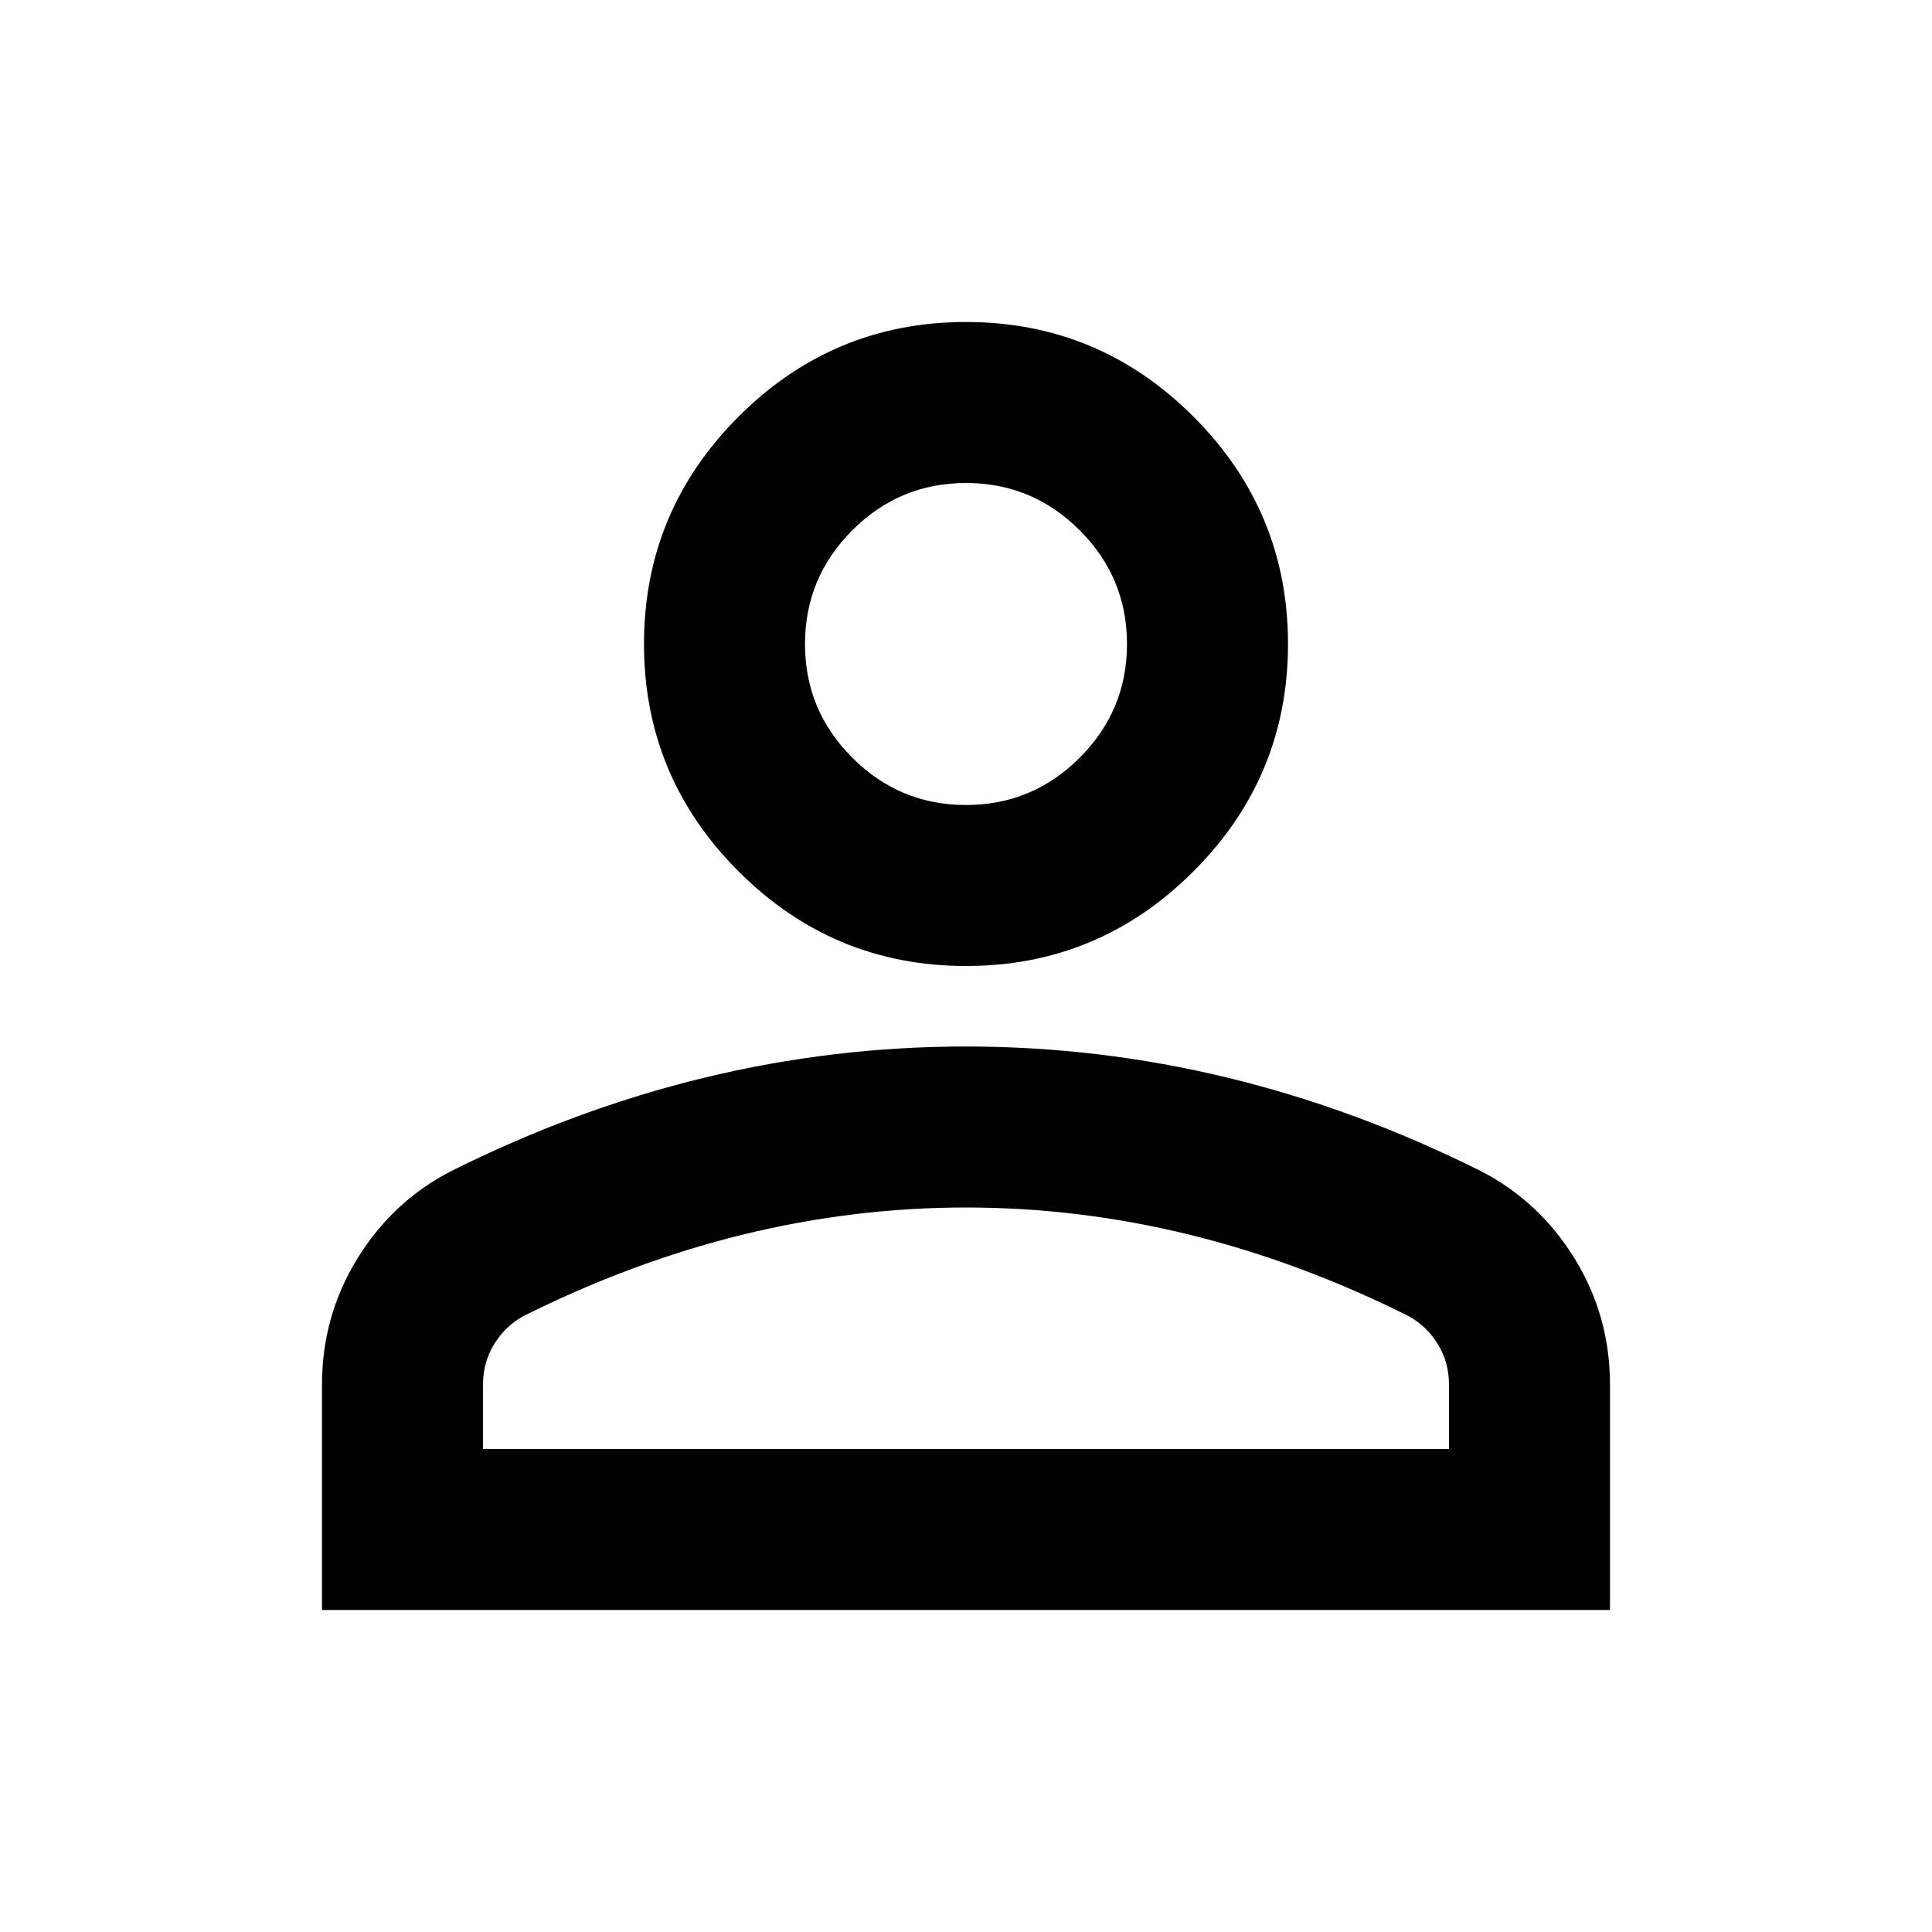
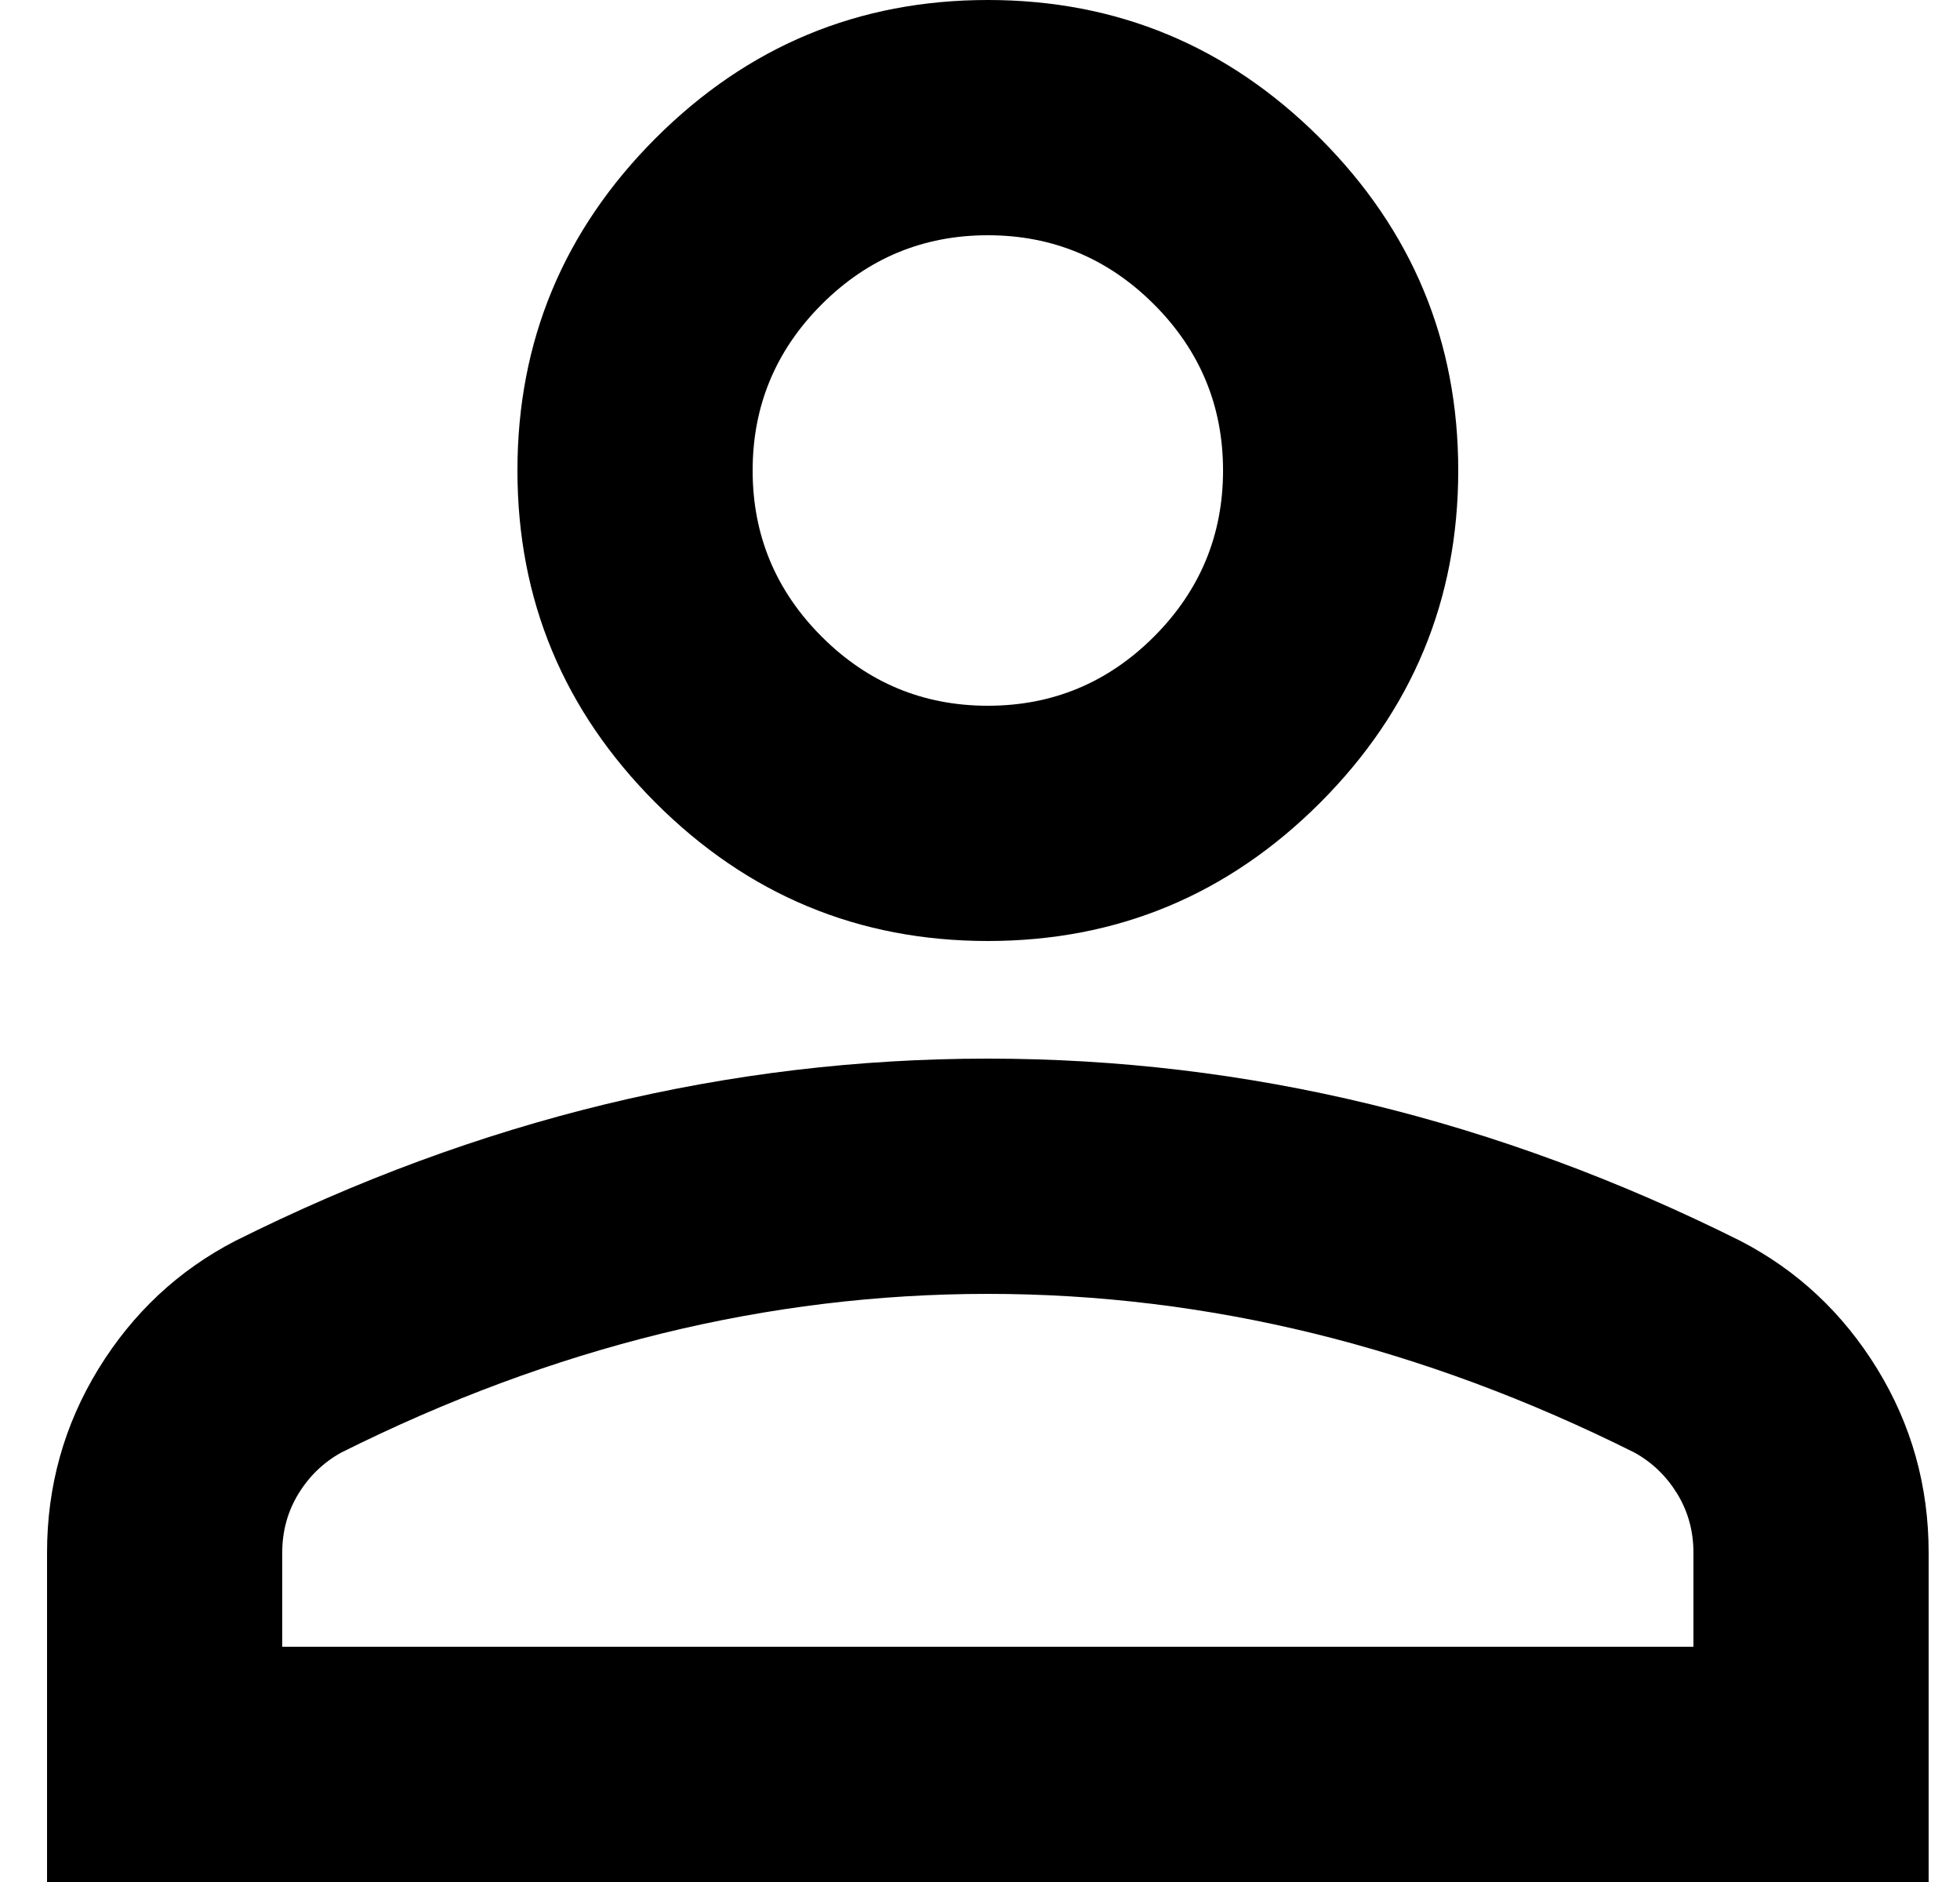
- <svg xmlns="http://www.w3.org/2000/svg" height="24" viewBox="0 -960 960 960" width="24">
-   <path d="M480-480q-66 0-113-47t-47-113q0-66 47-113t113-47q66 0 113 47t47 113q0 66-47 113t-113 47ZM160-160v-112q0-34 17.5-62.5T224-378q62-31 126-46.5T480-440q66 0 130 15.5T736-378q29 15 46.5 43.5T800-272v112H160Zm80-80h480v-32q0-11-5.5-20T700-306q-54-27-109-40.5T480-360q-56 0-111 13.5T260-306q-9 5-14.5 14t-5.5 20v32Zm240-320q33 0 56.5-23.5T560-640q0-33-23.5-56.5T480-720q-33 0-56.5 23.5T400-640q0 33 23.5 56.5T480-560Zm0-80Zm0 400Z" />
+ <svg xmlns="http://www.w3.org/2000/svg" width="25" height="24" viewBox="0 0 25 24">
+   <path id="profile-icon" d="M12.6 12C10.95 12 9.538 11.412 8.363 10.238C7.188 9.062 6.6 7.65 6.6 6C6.6 4.35 7.188 2.938 8.363 1.762C9.538 0.588 10.95 0 12.6 0C14.25 0 15.662 0.588 16.837 1.762C18.012 2.938 18.6 4.35 18.6 6C18.6 7.65 18.012 9.062 16.837 10.238C15.662 11.412 14.25 12 12.6 12ZM0.6 24V19.8C0.6 18.95 0.819 18.169 1.256 17.456C1.694 16.744 2.275 16.2 3 15.825C4.55 15.05 6.125 14.469 7.725 14.081C9.325 13.694 10.95 13.5 12.6 13.5C14.25 13.5 15.875 13.694 17.475 14.081C19.075 14.469 20.65 15.05 22.2 15.825C22.925 16.2 23.506 16.744 23.944 17.456C24.381 18.169 24.6 18.95 24.6 19.8V24H0.6ZM3.6 21H21.6V19.8C21.6 19.525 21.531 19.275 21.394 19.05C21.256 18.825 21.075 18.65 20.85 18.525C19.5 17.85 18.137 17.344 16.762 17.006C15.387 16.669 14 16.5 12.6 16.5C11.2 16.5 9.813 16.669 8.438 17.006C7.063 17.344 5.7 17.85 4.35 18.525C4.125 18.65 3.944 18.825 3.806 19.05C3.669 19.275 3.6 19.525 3.6 19.8V21ZM12.6 9C13.425 9 14.131 8.706 14.719 8.119C15.306 7.531 15.6 6.825 15.6 6C15.6 5.175 15.306 4.469 14.719 3.881C14.131 3.294 13.425 3 12.6 3C11.775 3 11.069 3.294 10.481 3.881C9.894 4.469 9.6 5.175 9.6 6C9.6 6.825 9.894 7.531 10.481 8.119C11.069 8.706 11.775 9 12.6 9Z" />
</svg>
